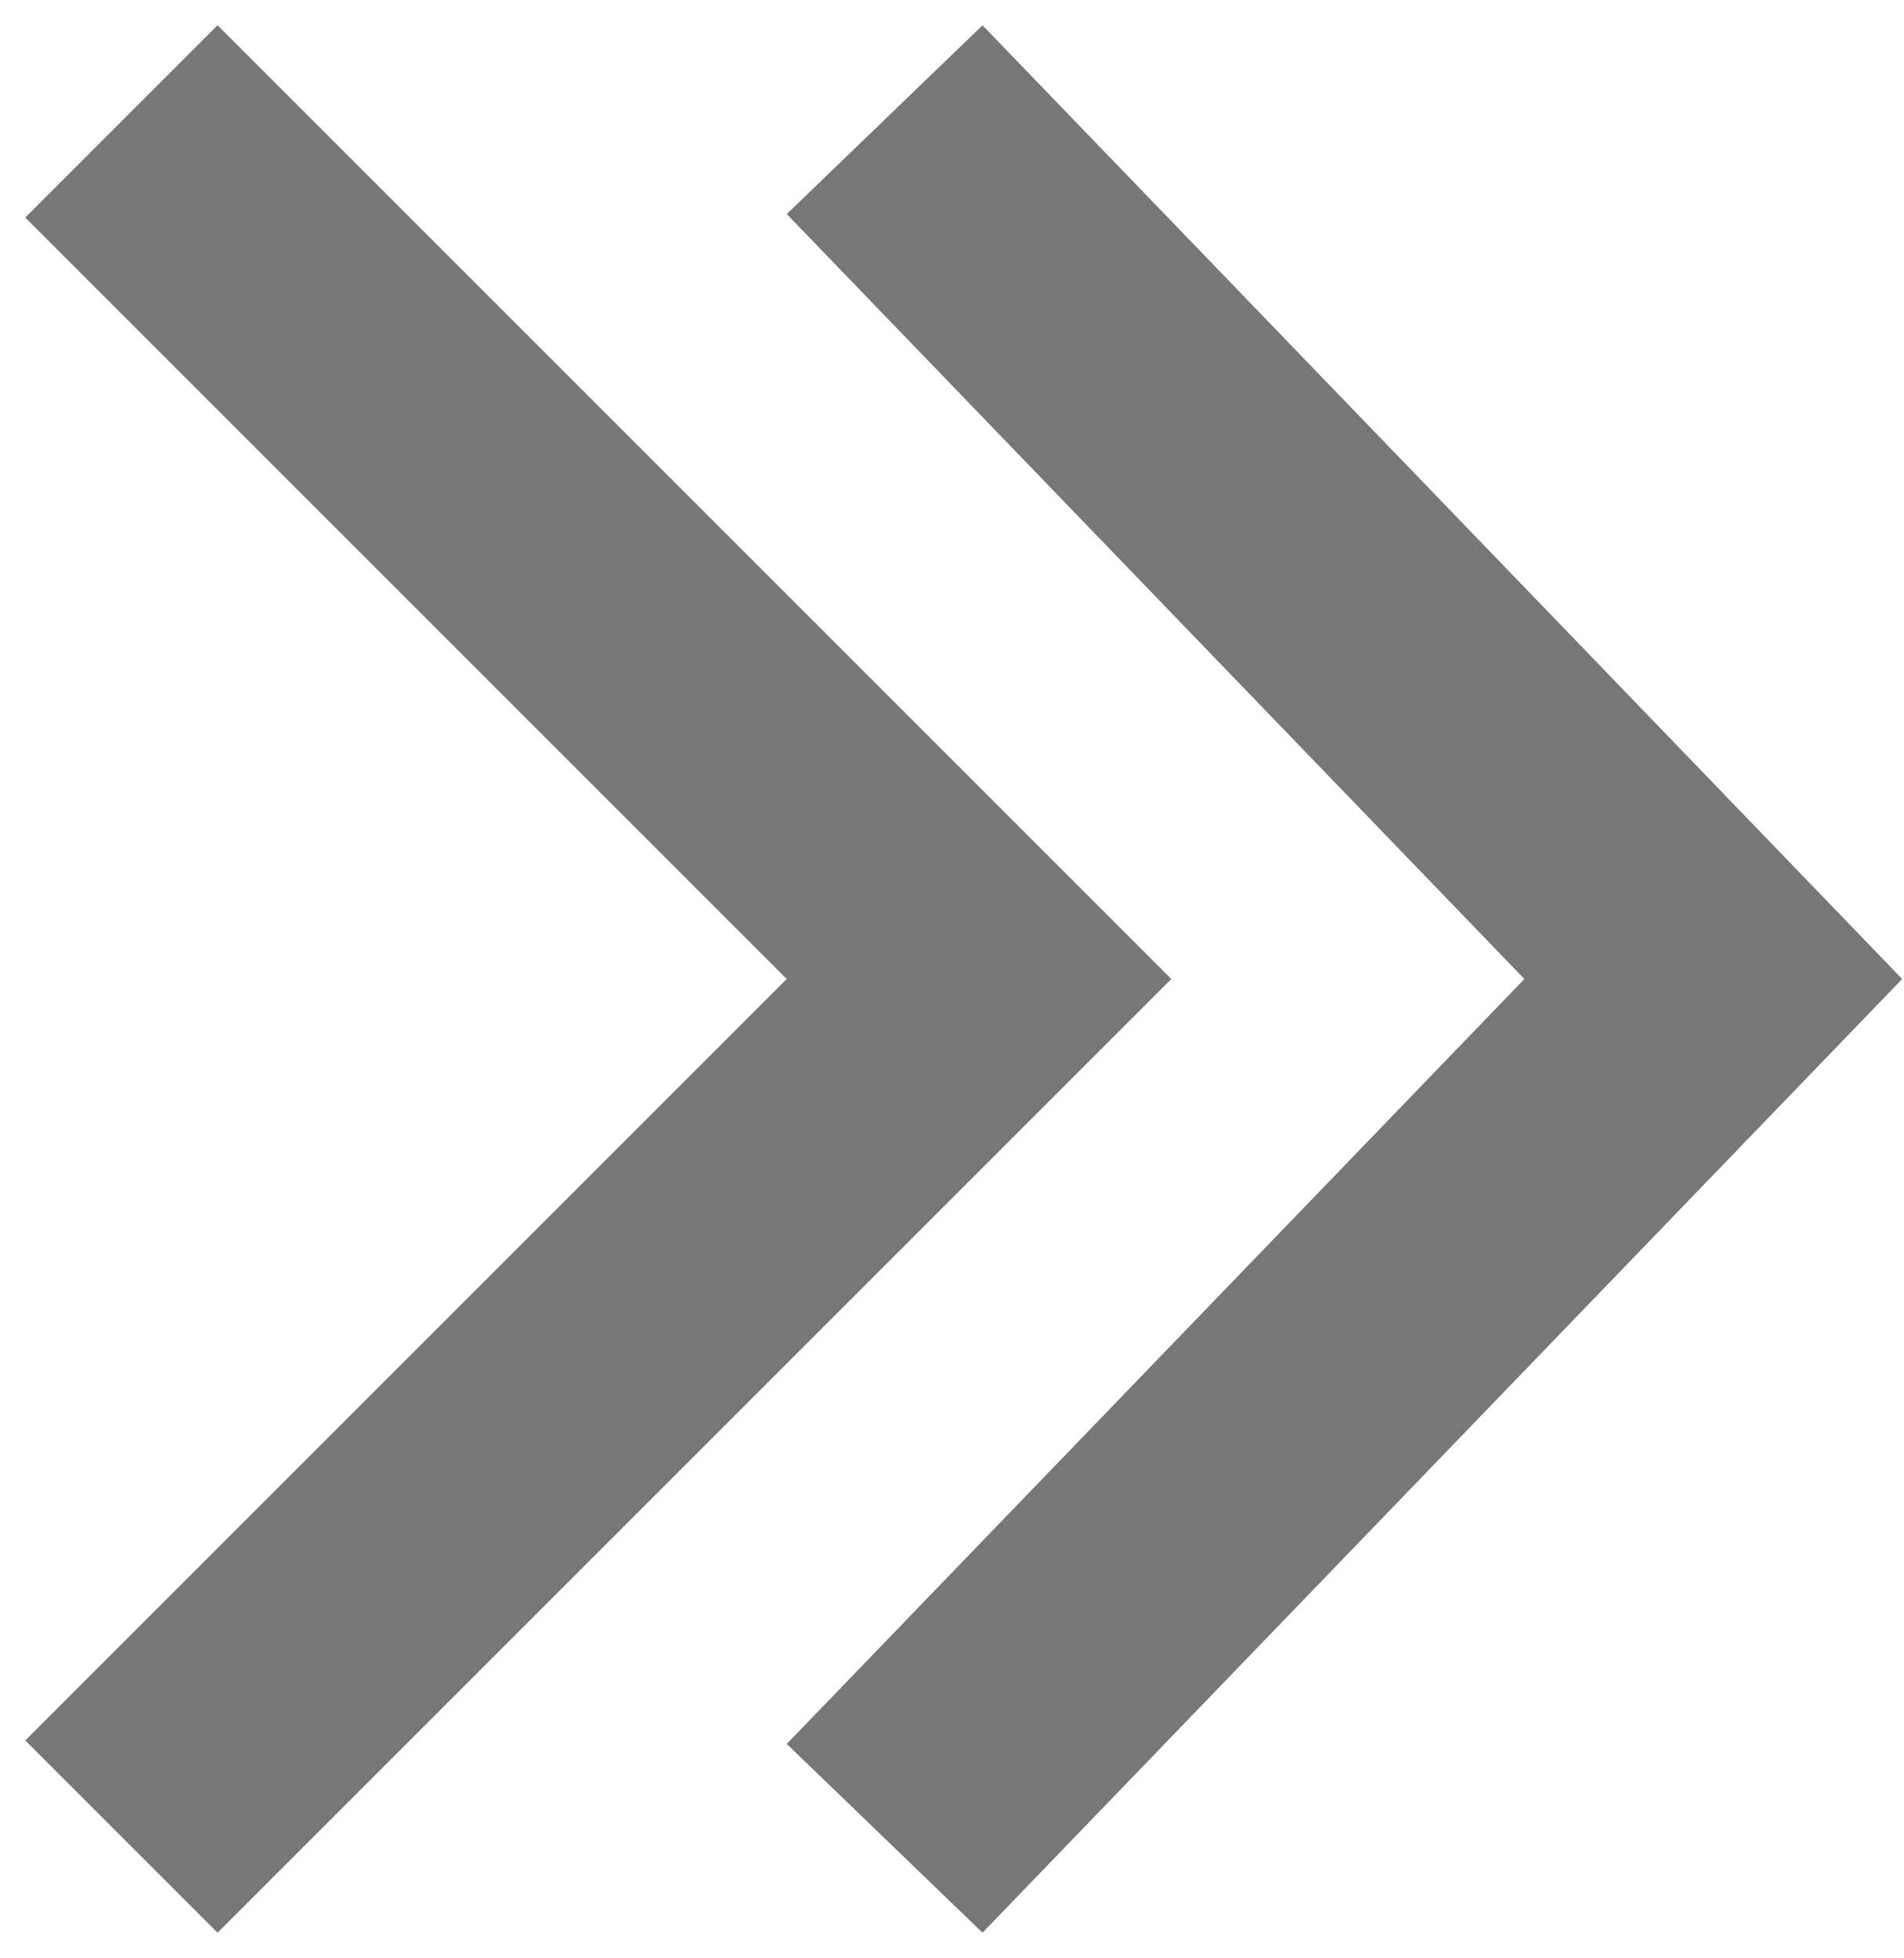
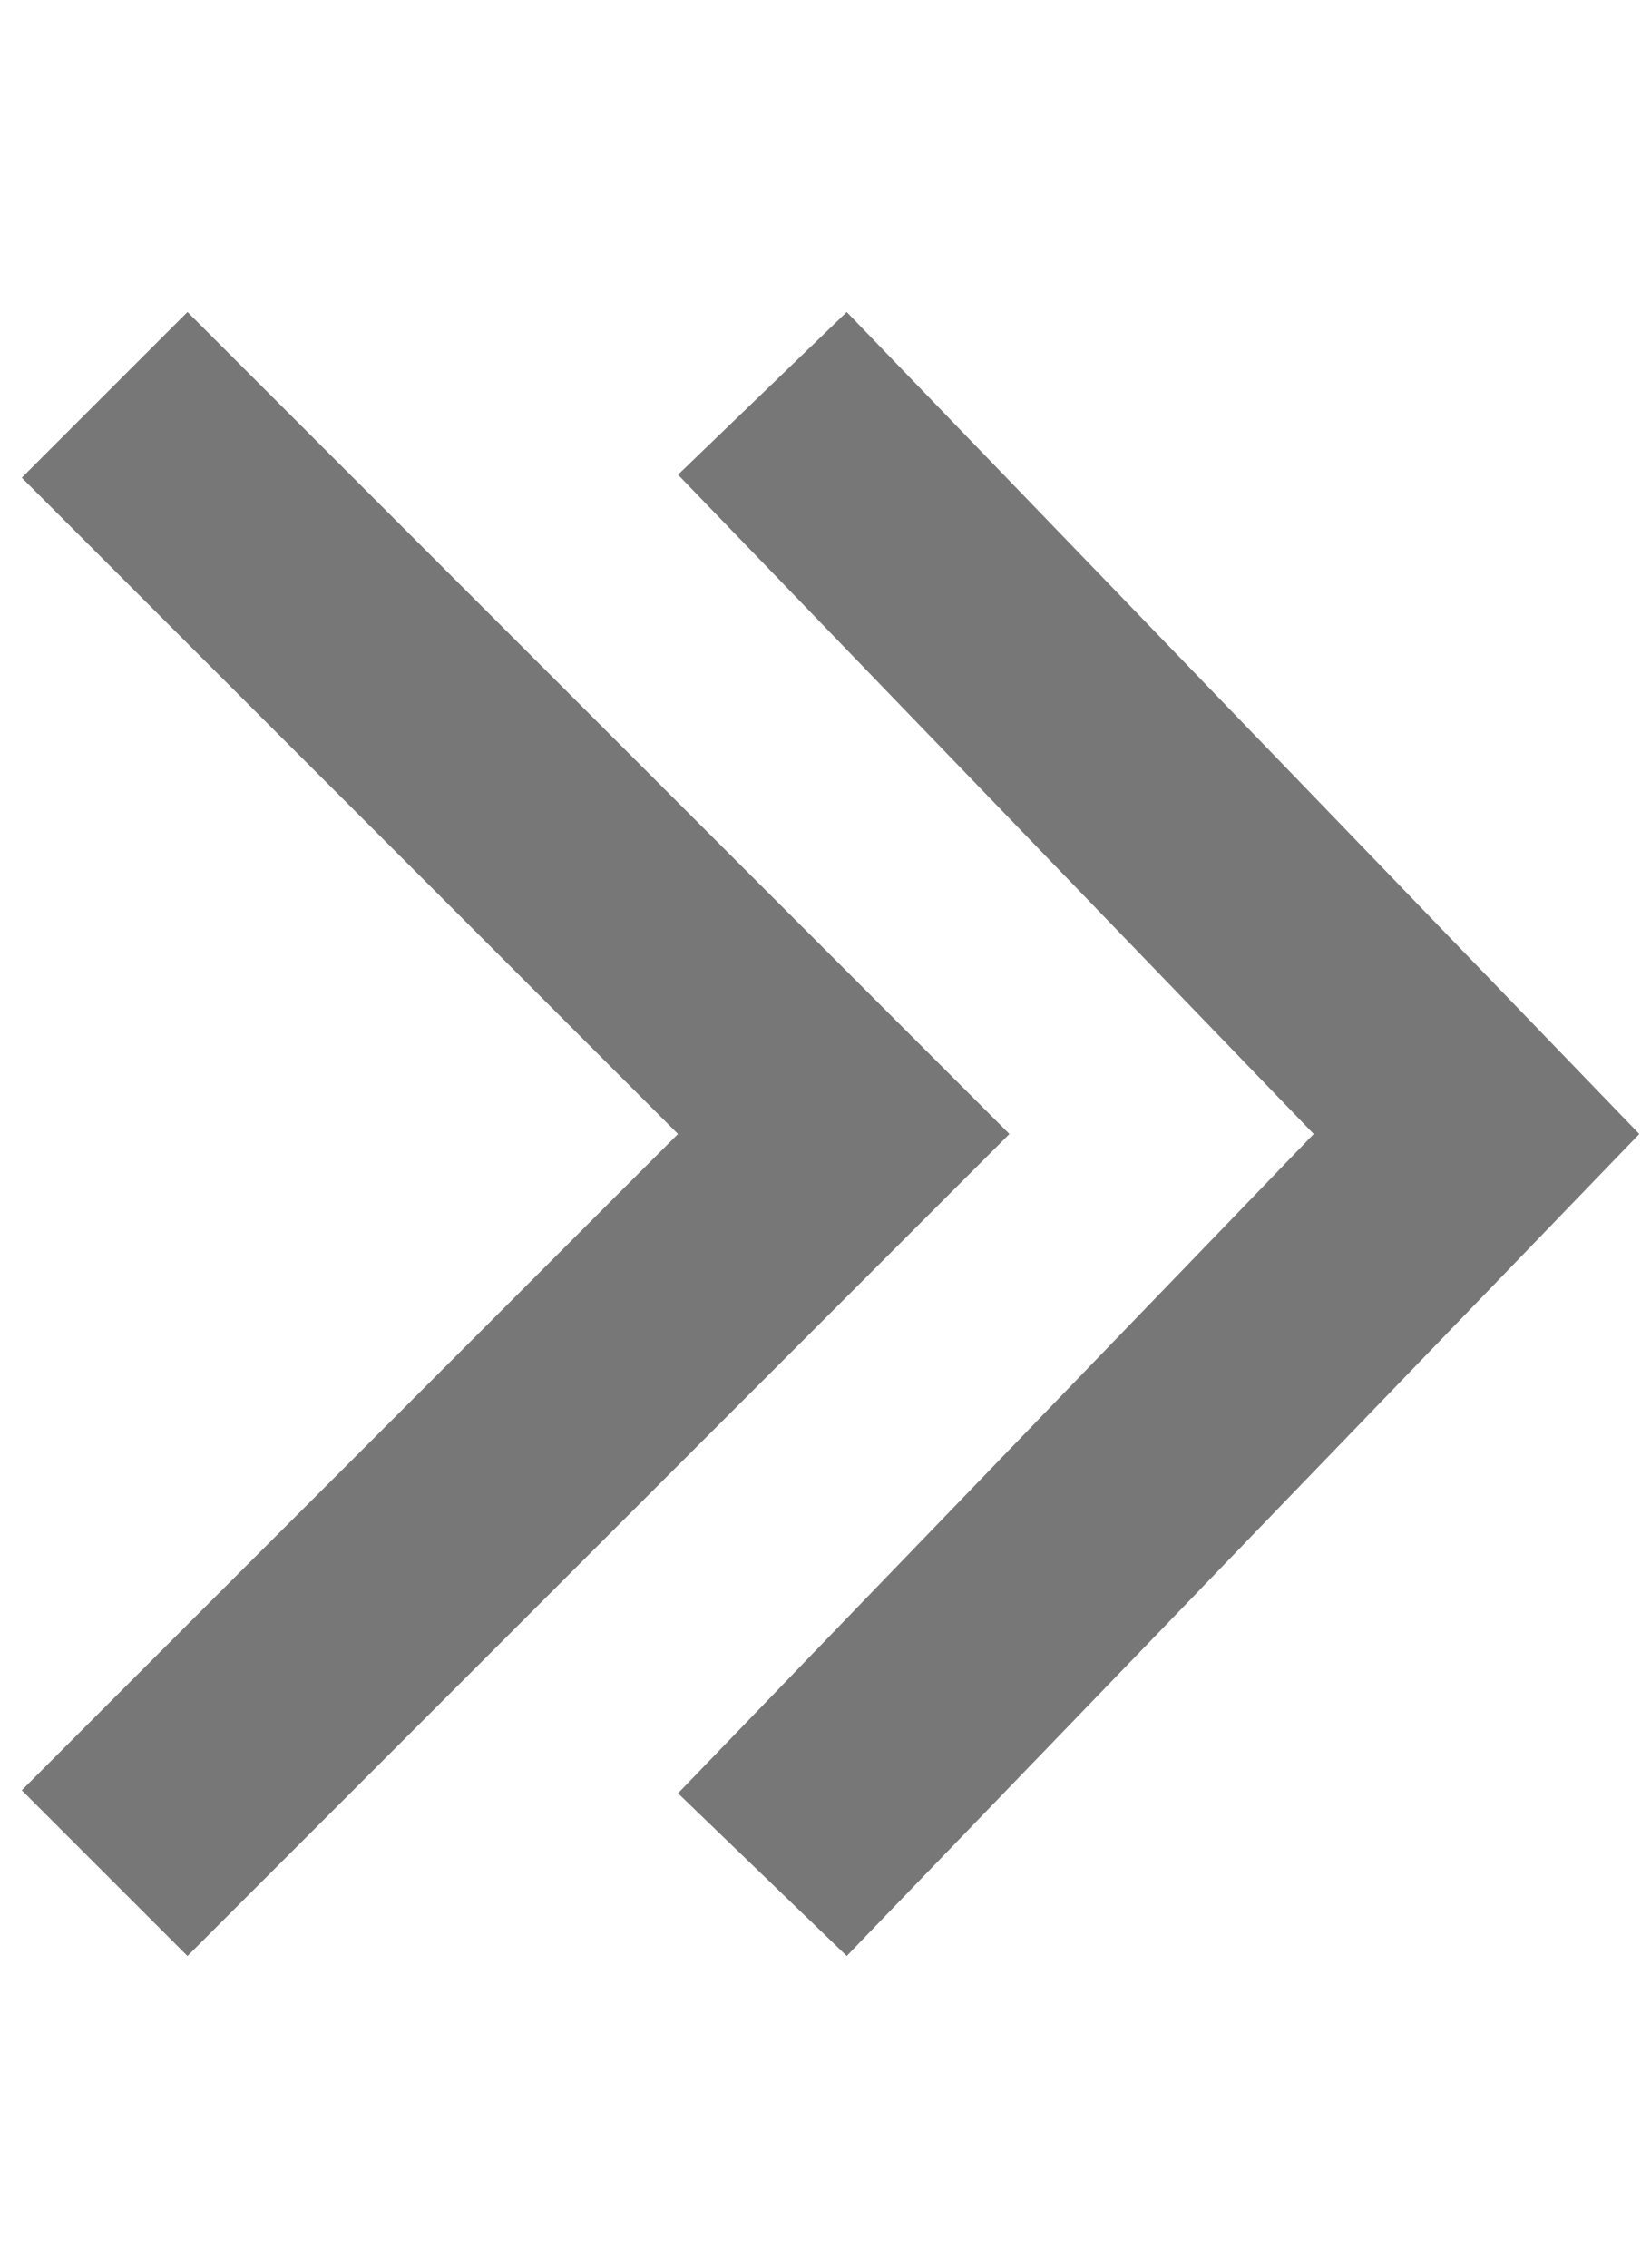
- <svg xmlns="http://www.w3.org/2000/svg" width="70" height="72" viewBox="0 0 70 72" fill="none">
+ <svg xmlns="http://www.w3.org/2000/svg" width="68" height="94" viewBox="0 0 70 72" fill="none">
  <g id="forwards">
    <path id="Vector 3" d="M8 8L36 36L8 64" stroke="#777777" stroke-width="10" stroke-linecap="square" />
    <path id="Vector 4" d="M36 8L63 36L36 64" stroke="#777777" stroke-width="10" stroke-linecap="square" />
  </g>
</svg>
